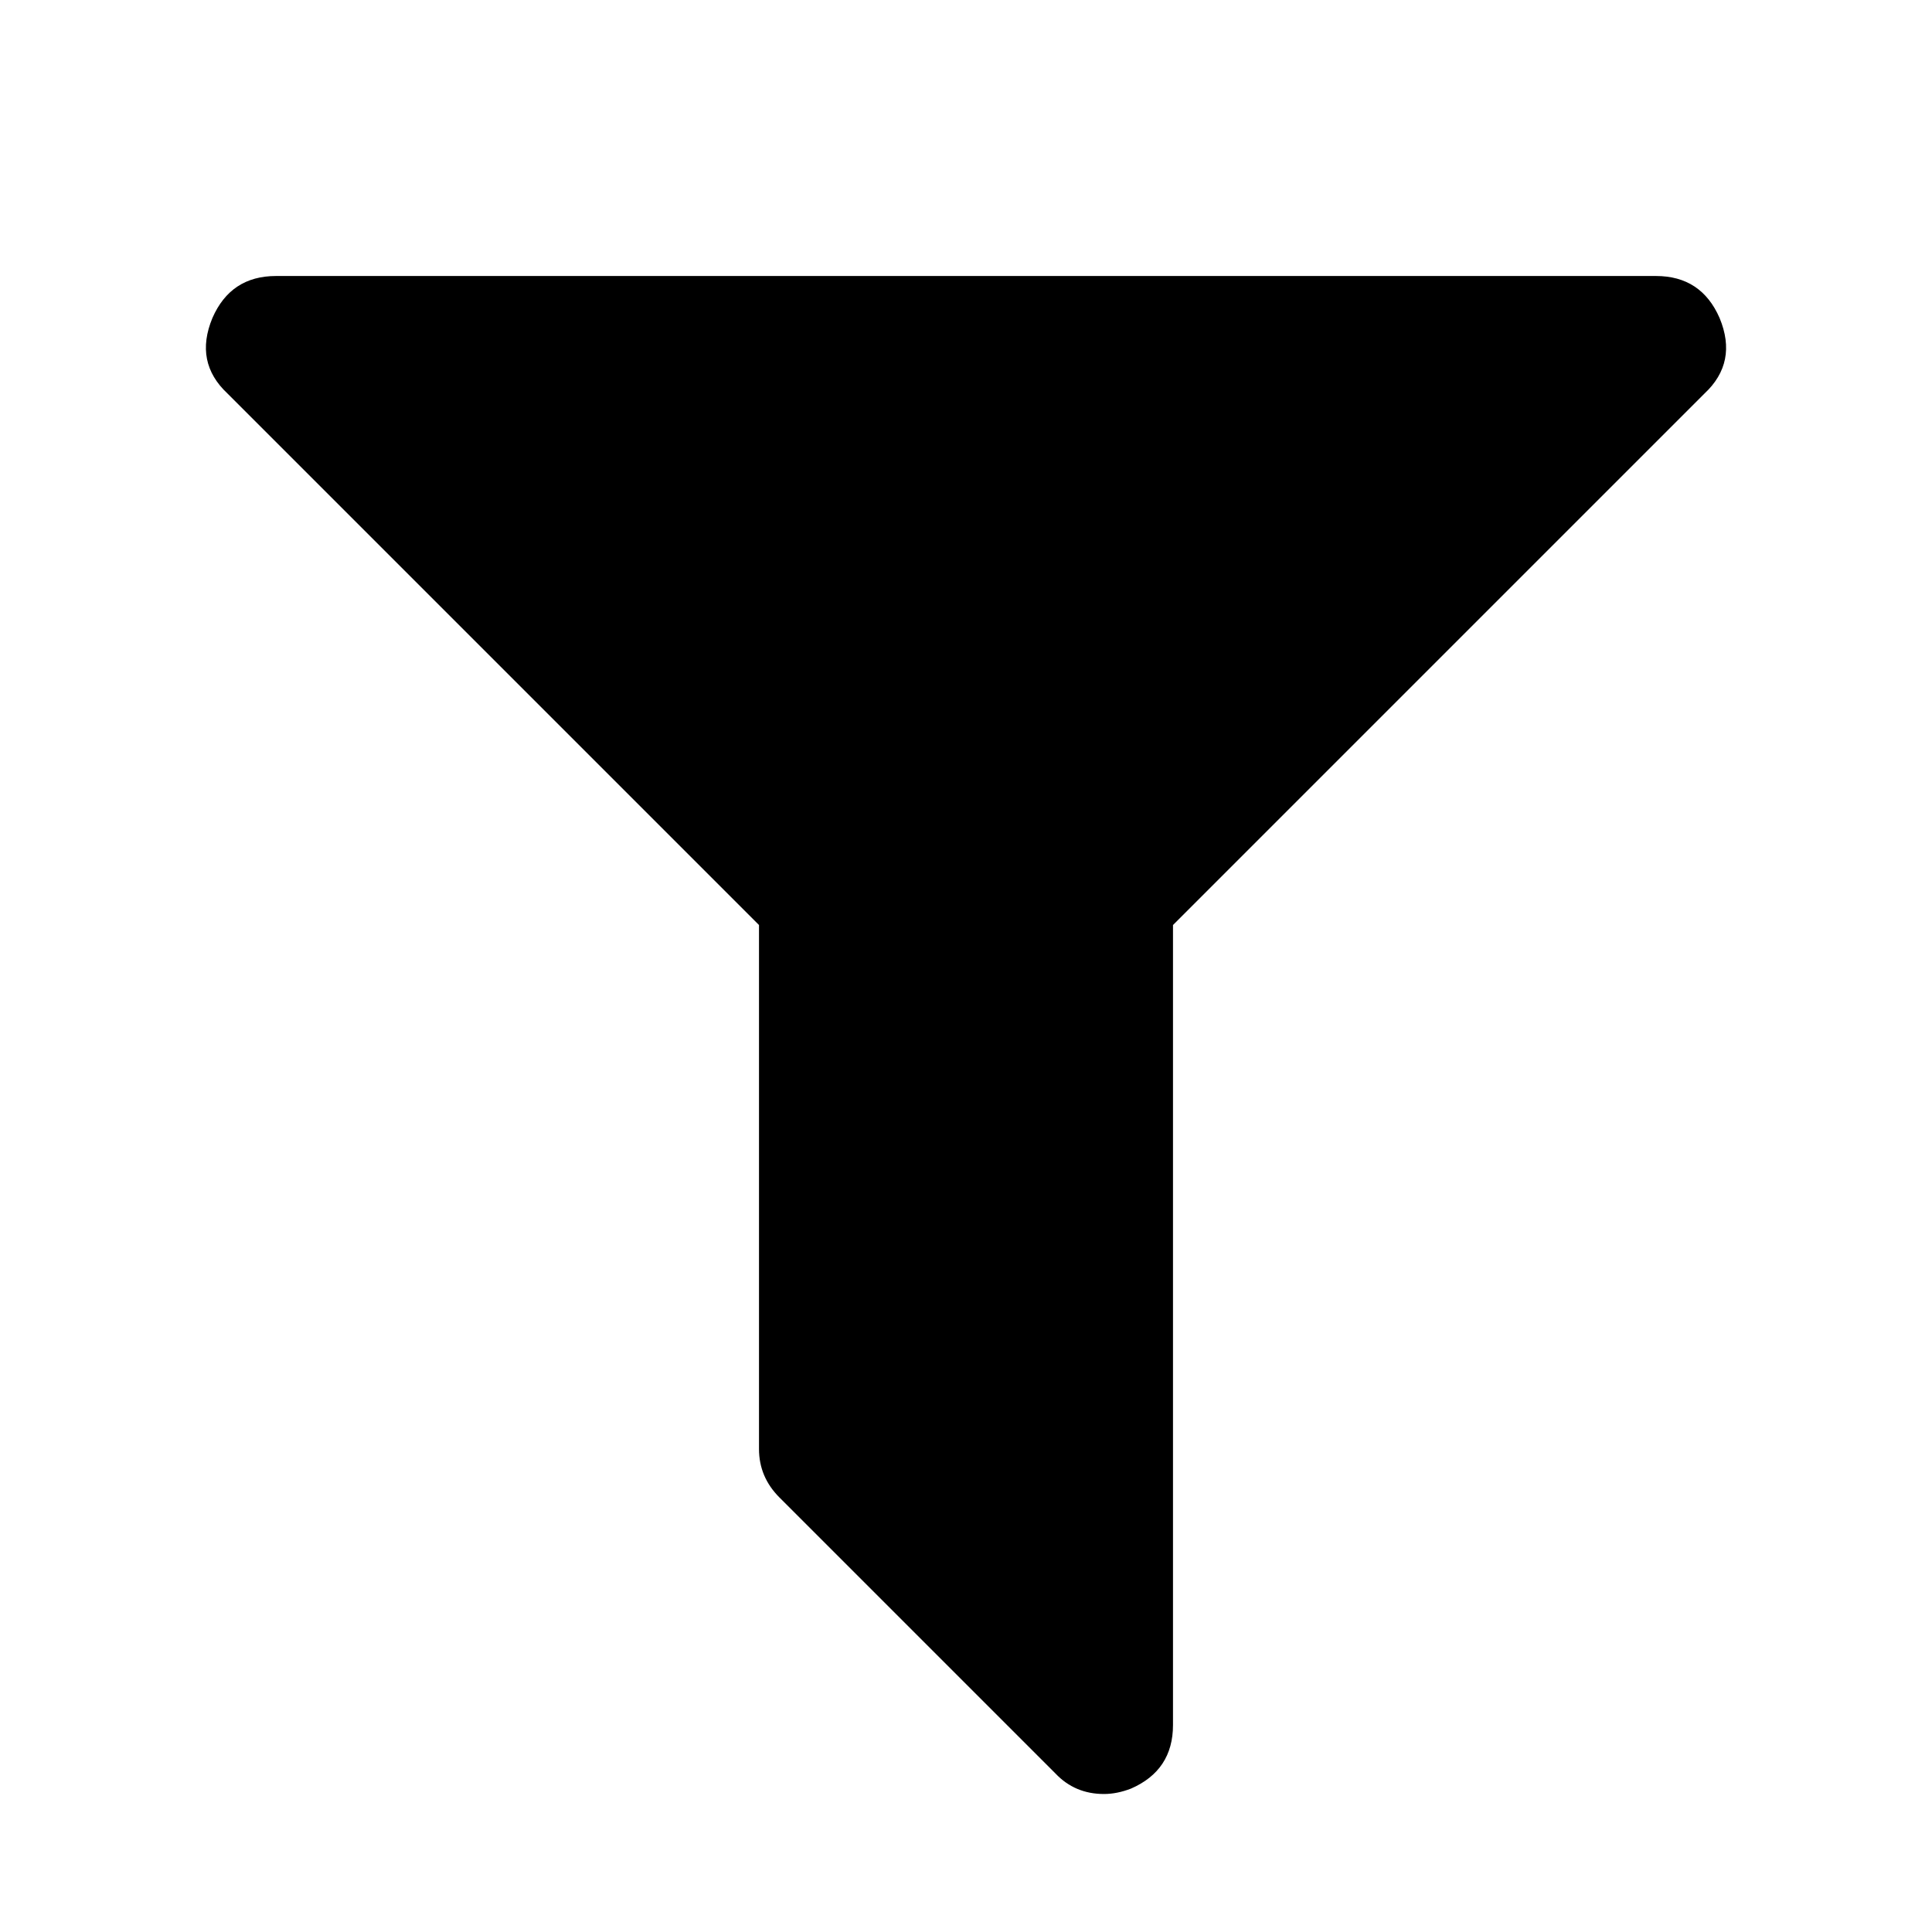
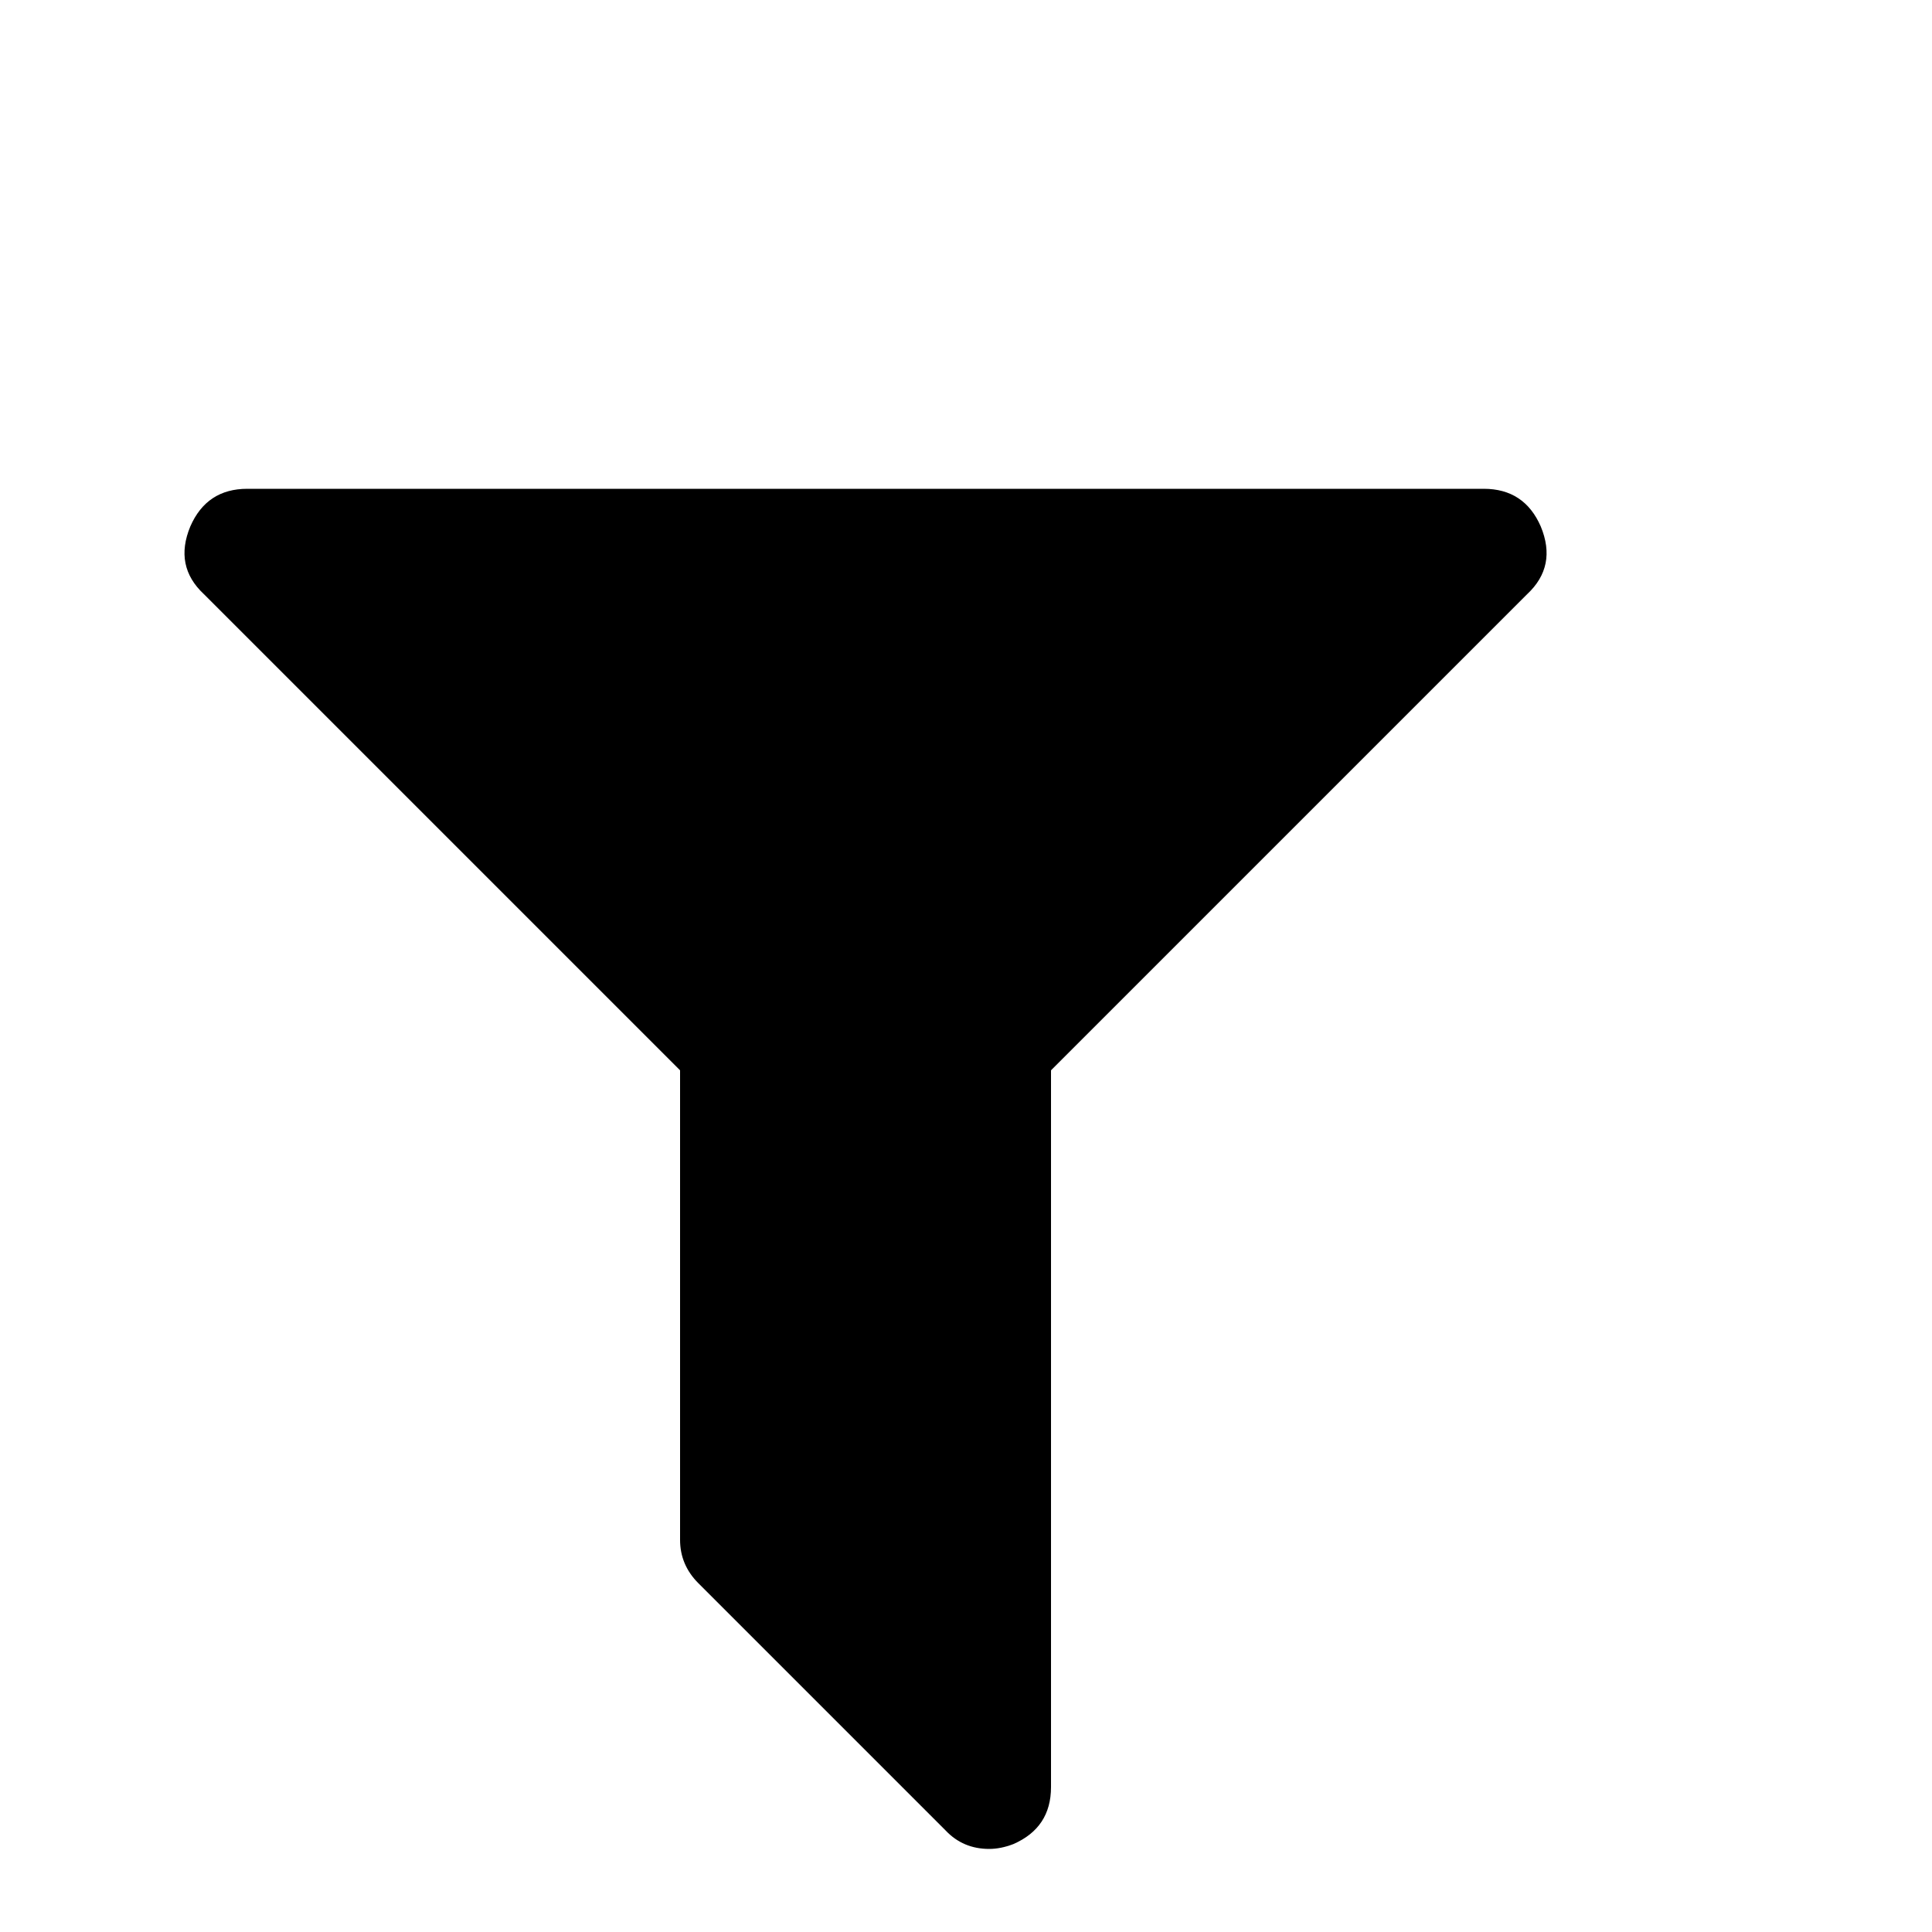
- <svg xmlns="http://www.w3.org/2000/svg" height="1792" viewBox="0 0 1792 1792" width="1792">
+ <svg xmlns="http://www.w3.org/2000/svg" height="50" viewBox="0 0 2000 1500" width="50">
  <path d="M1595 295q17 41-14 70l-493 493v742q0 42-39 59-13 5-25 5-27 0-45-19l-256-256q-19-19-19-45v-486l-493-493q-31-29-14-70 17-39 59-39h1280q42 0 59 39z" />
</svg>
